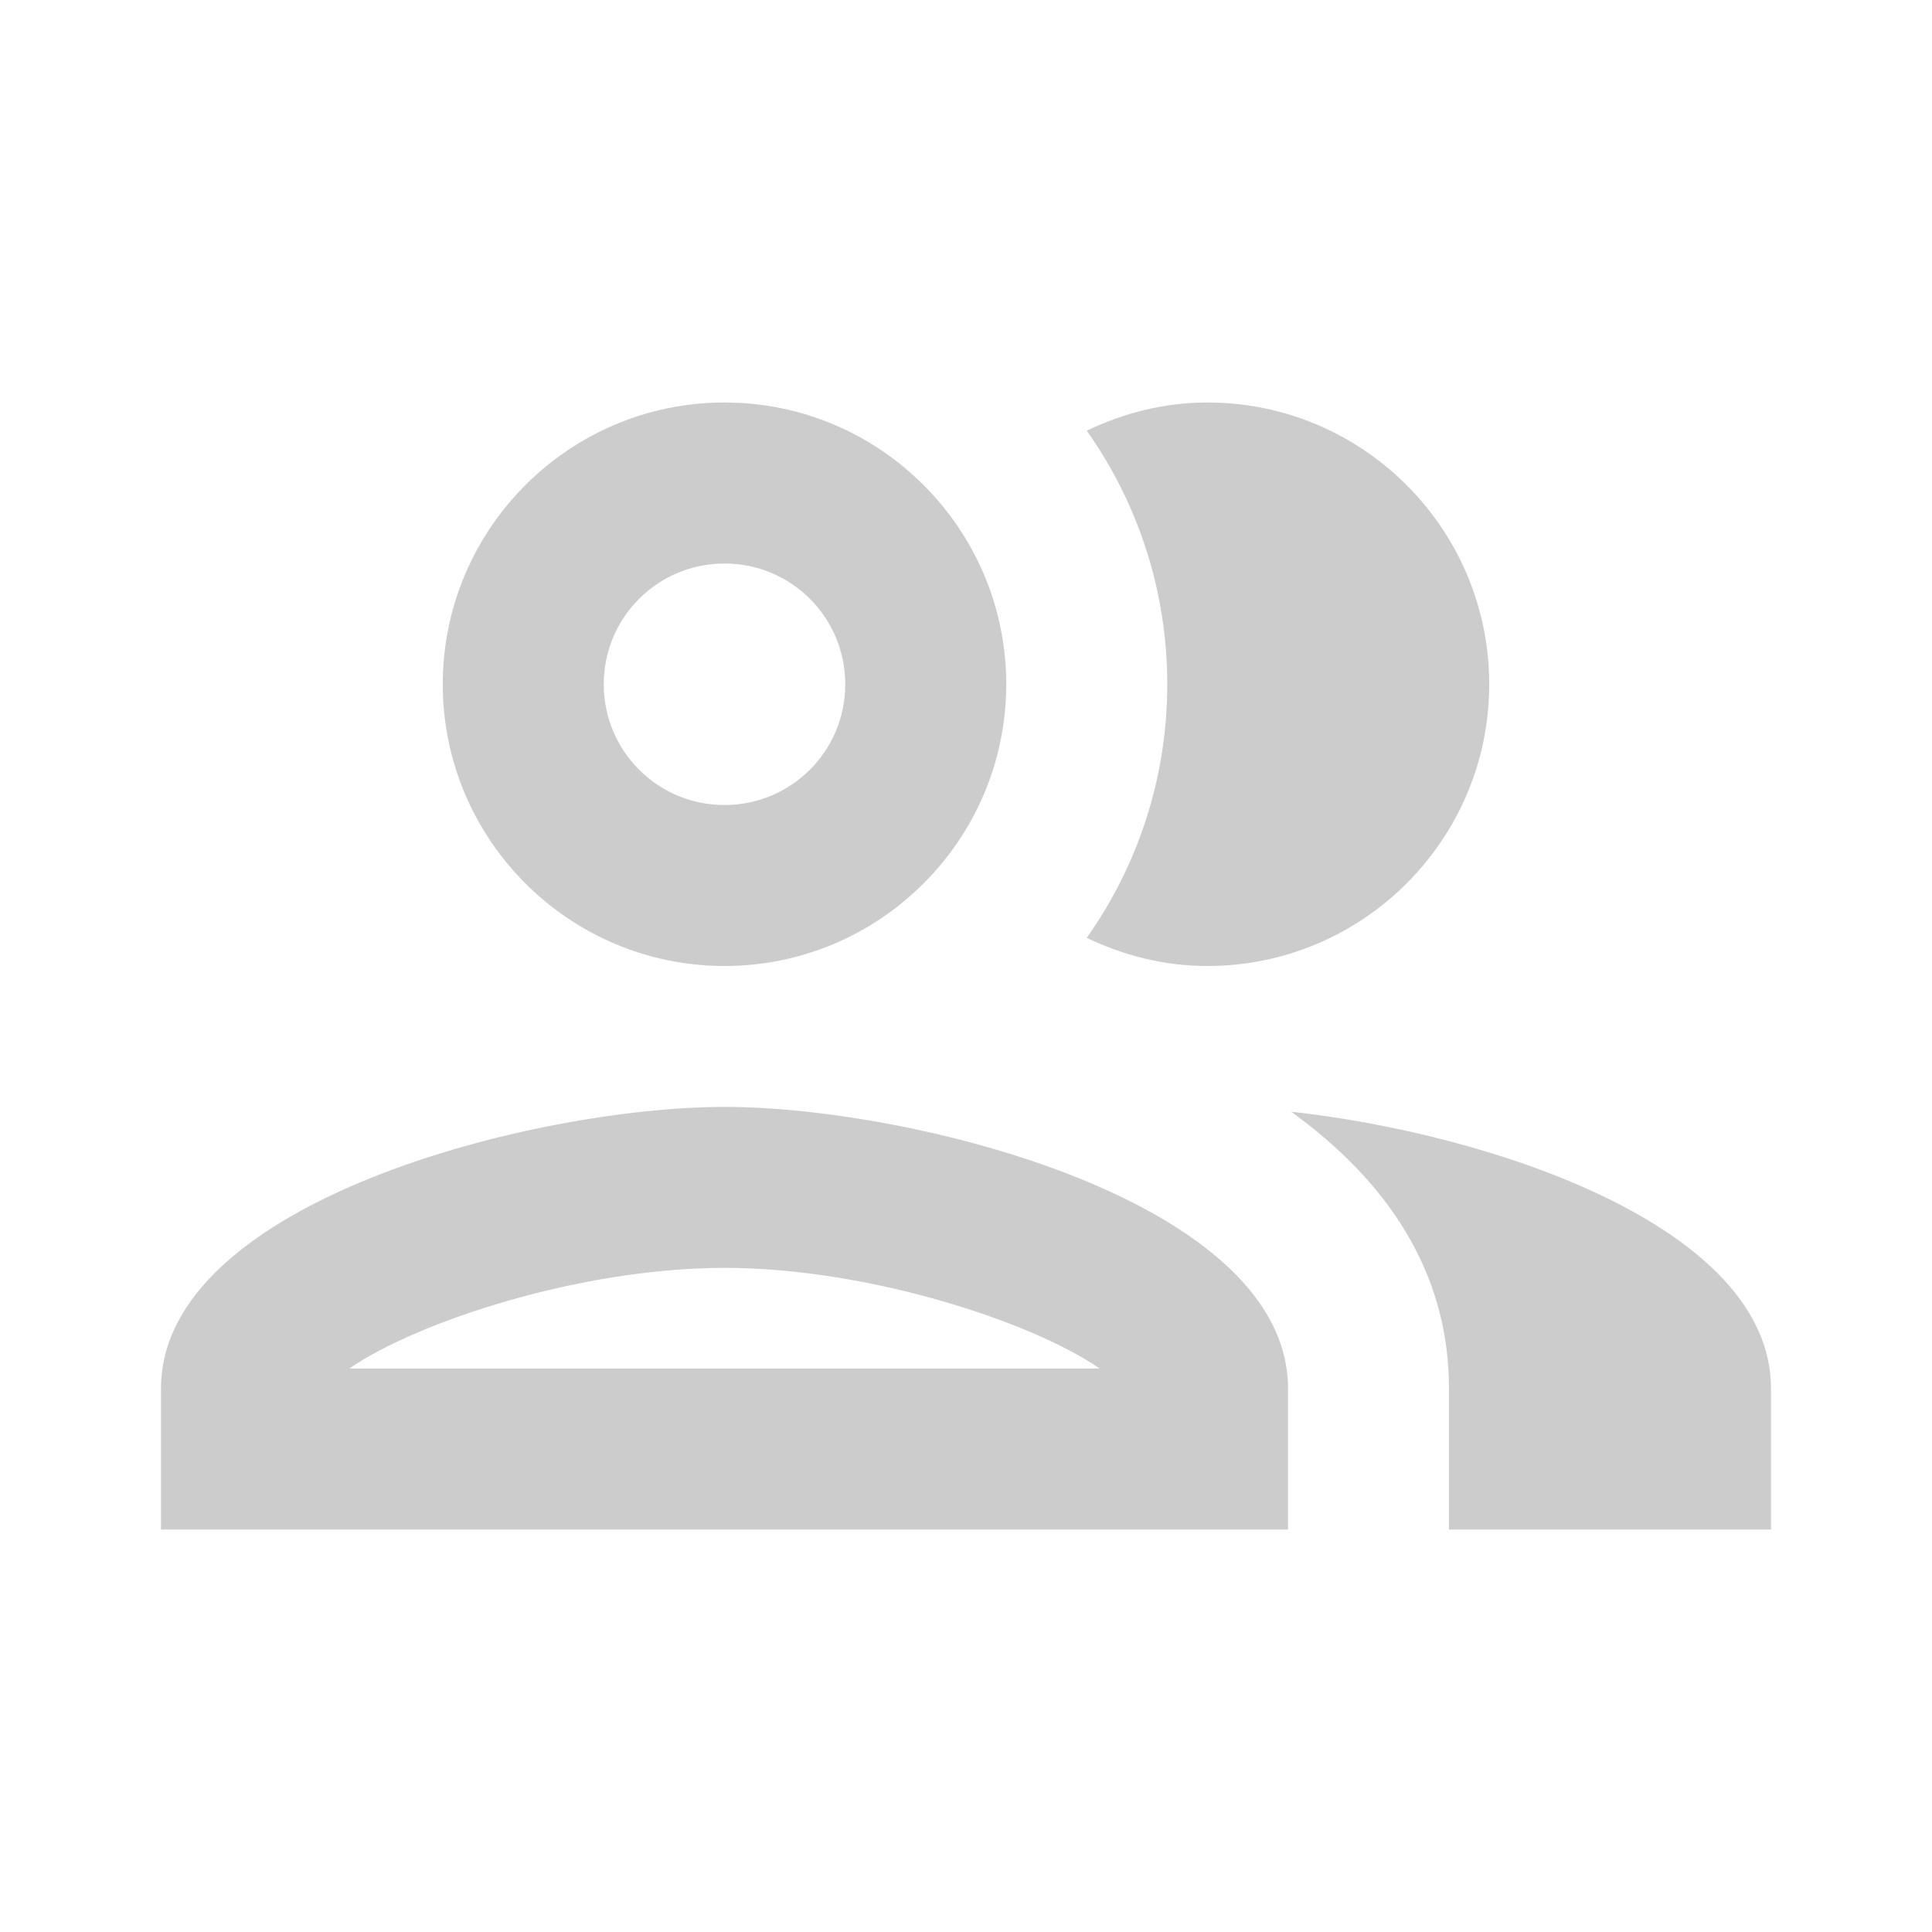
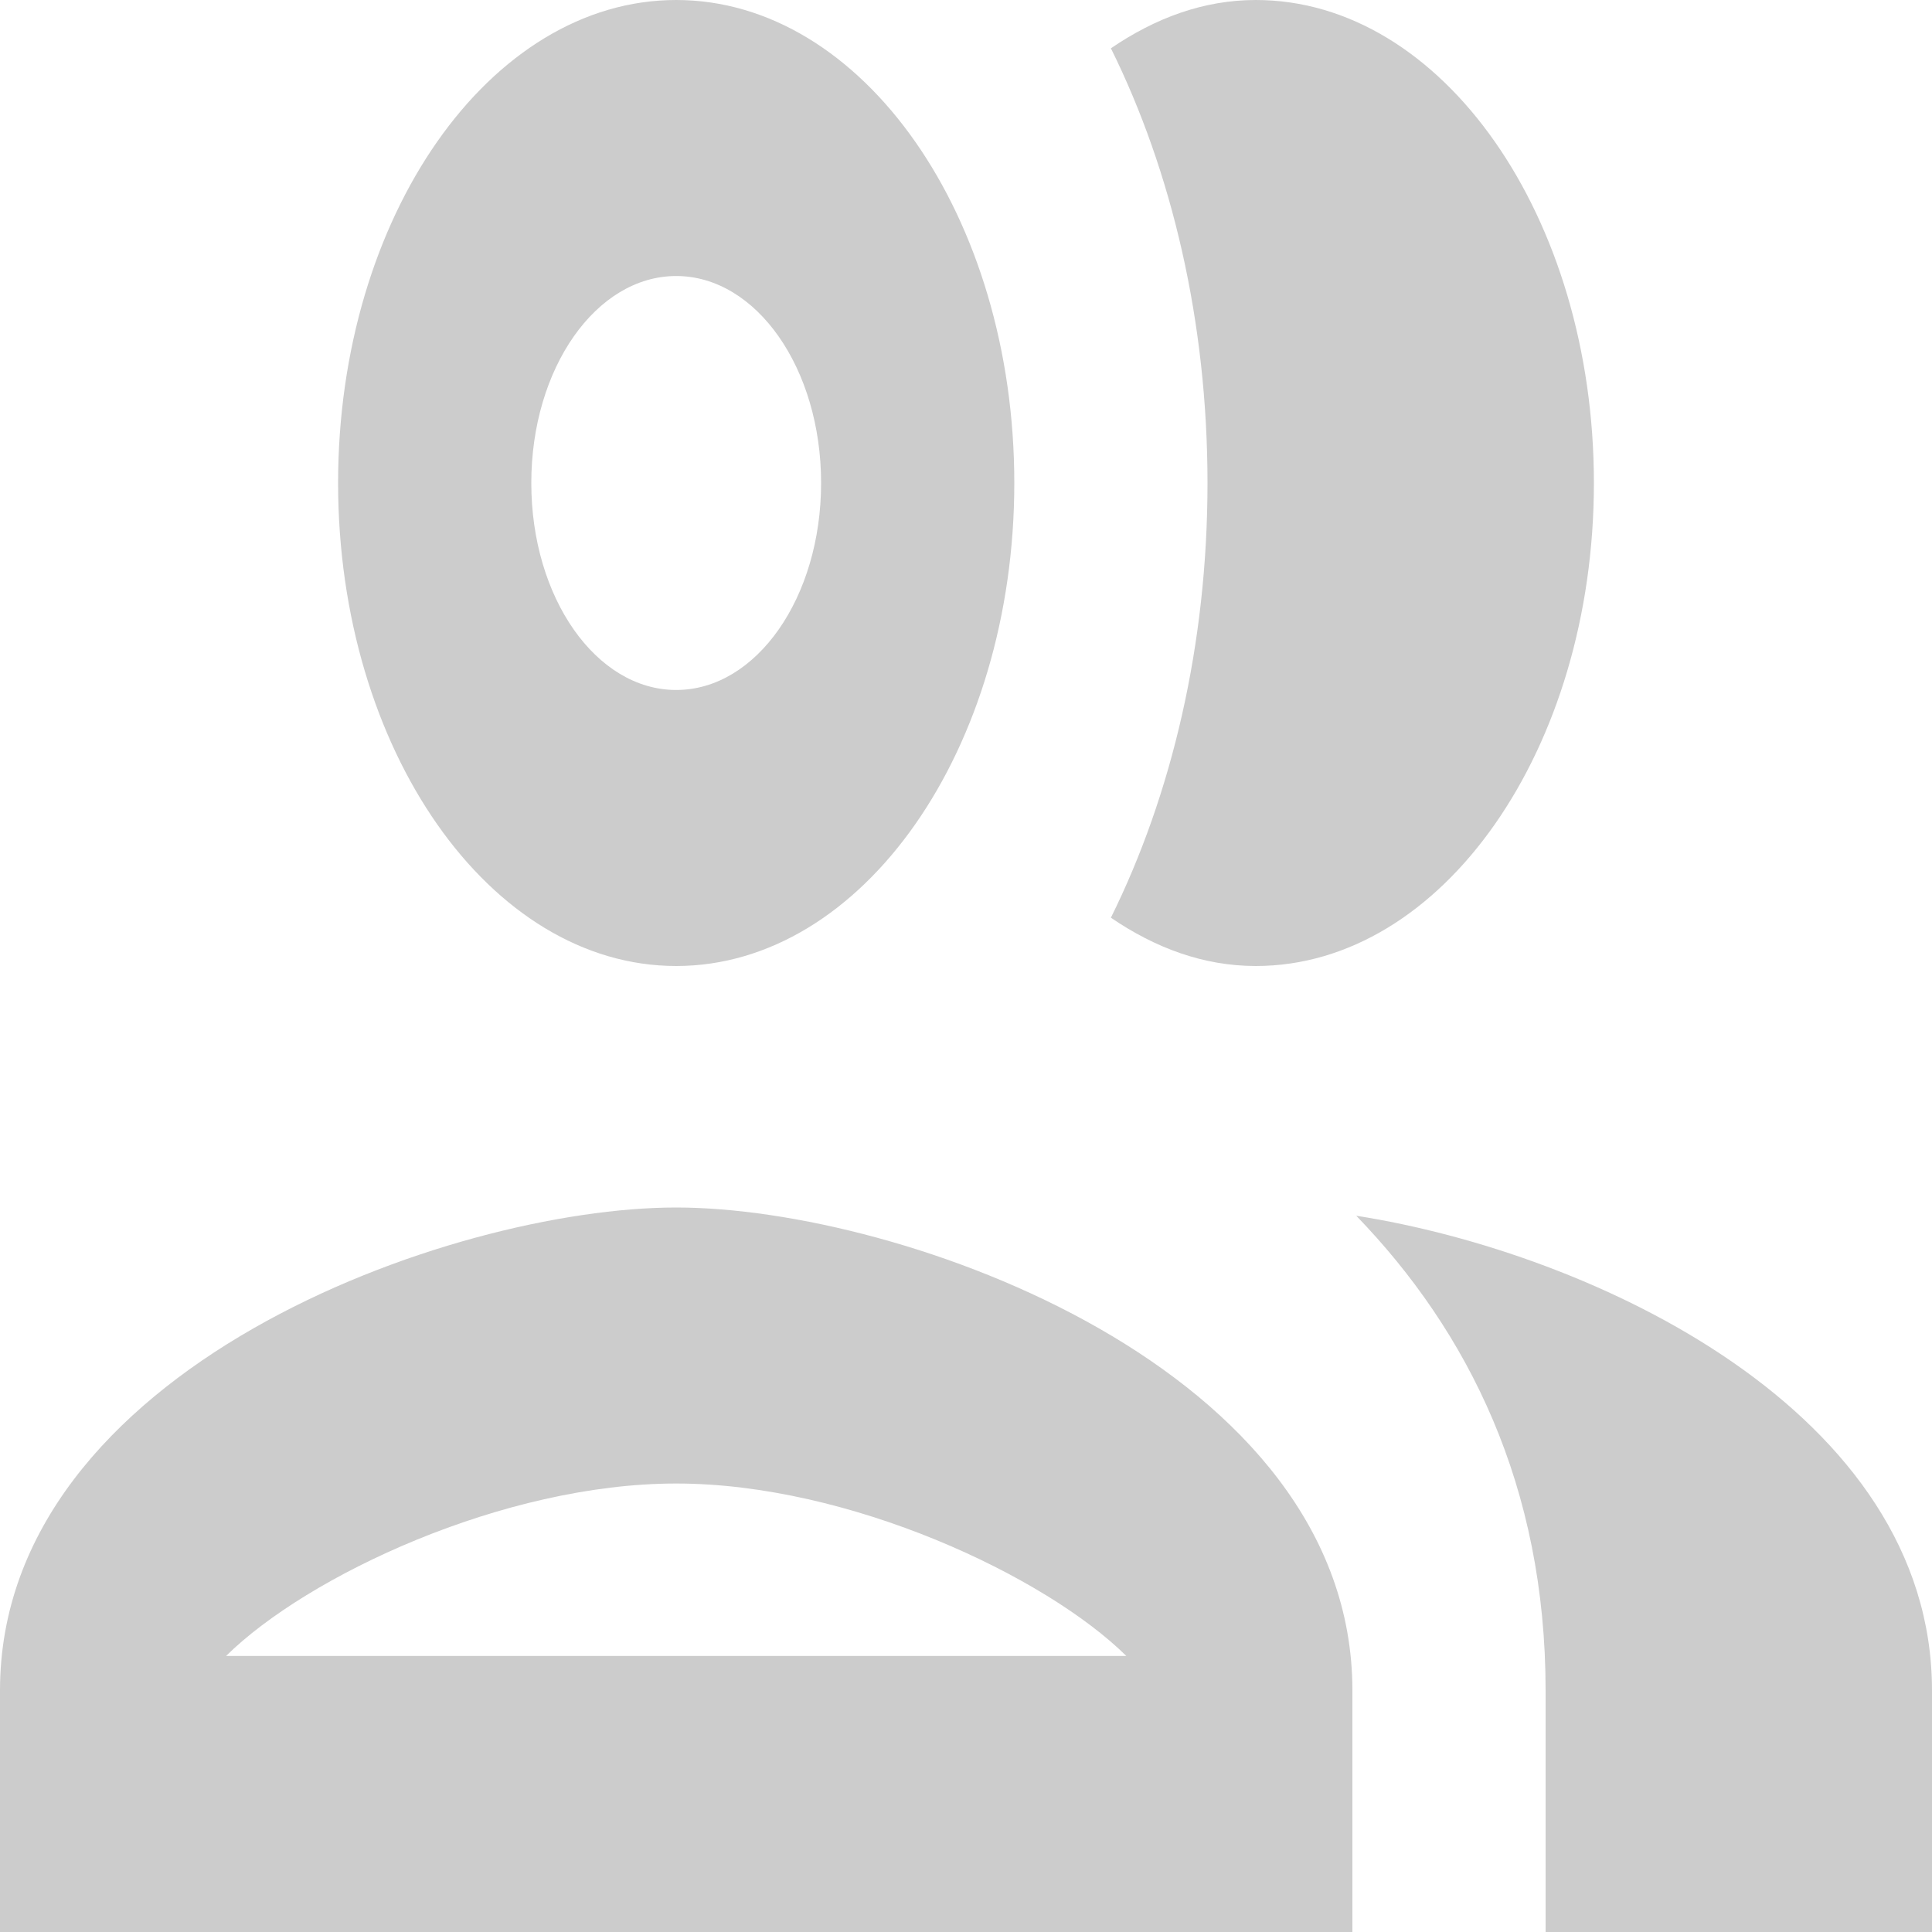
- <svg xmlns="http://www.w3.org/2000/svg" width="40" height="40" viewBox="0 0 40 40" fill="none">
-   <path d="M15 22.917C11.1 22.917 3.333 24.867 3.333 28.75V31.667H26.667V28.75C26.667 24.867 18.9 22.917 15 22.917ZM7.233 28.333C8.633 27.367 12.017 26.25 15 26.25C17.983 26.25 21.367 27.367 22.767 28.333H7.233ZM15 20C18.217 20 20.833 17.383 20.833 14.167C20.833 10.95 18.217 8.333 15 8.333C11.783 8.333 9.167 10.95 9.167 14.167C9.167 17.383 11.783 20 15 20ZM15 11.667C16.383 11.667 17.5 12.783 17.5 14.167C17.5 15.55 16.383 16.667 15 16.667C13.617 16.667 12.5 15.55 12.5 14.167C12.5 12.783 13.617 11.667 15 11.667ZM26.733 23.017C28.667 24.417 30 26.283 30 28.75V31.667H36.667V28.75C36.667 25.383 30.833 23.467 26.733 23.017ZM25 20C28.217 20 30.833 17.383 30.833 14.167C30.833 10.95 28.217 8.333 25 8.333C24.1 8.333 23.267 8.55 22.5 8.917C23.55 10.4 24.167 12.217 24.167 14.167C24.167 16.117 23.55 17.933 22.5 19.417C23.267 19.783 24.1 20 25 20Z" fill="#CCCCCC" />
+ <svg xmlns="http://www.w3.org/2000/svg" width="30" height="30" viewBox="0 0 30 30" fill="none">
+   <path d="M10.5 18.75C6.99 18.75 0 21.257 0 26.25V30H21V26.25C21 21.257 14.01 18.75 10.5 18.75ZM3.51 25.714C4.77 24.471 7.815 23.036 10.5 23.036C13.185 23.036 16.23 24.471 17.49 25.714H3.51ZM10.5 15C13.395 15 15.75 11.636 15.75 7.5C15.75 3.364 13.395 0 10.5 0C7.605 0 5.25 3.364 5.25 7.5C5.25 11.636 7.605 15 10.5 15ZM10.5 4.286C11.745 4.286 12.75 5.721 12.75 7.5C12.75 9.279 11.745 10.714 10.5 10.714C9.255 10.714 8.25 9.279 8.25 7.5C8.25 5.721 9.255 4.286 10.5 4.286ZM21.06 18.878C22.8 20.679 24 23.079 24 26.25V30H30V26.25C30 21.922 24.75 19.457 21.06 18.878ZM19.5 15C22.395 15 24.75 11.636 24.75 7.5C24.75 3.364 22.395 0 19.5 0C18.69 0 17.94 0.279 17.25 0.75C18.195 2.657 18.75 4.993 18.75 7.5C18.75 10.007 18.195 12.343 17.25 14.25C17.94 14.721 18.69 15 19.5 15Z" fill="#CCCCCC" />
</svg>
